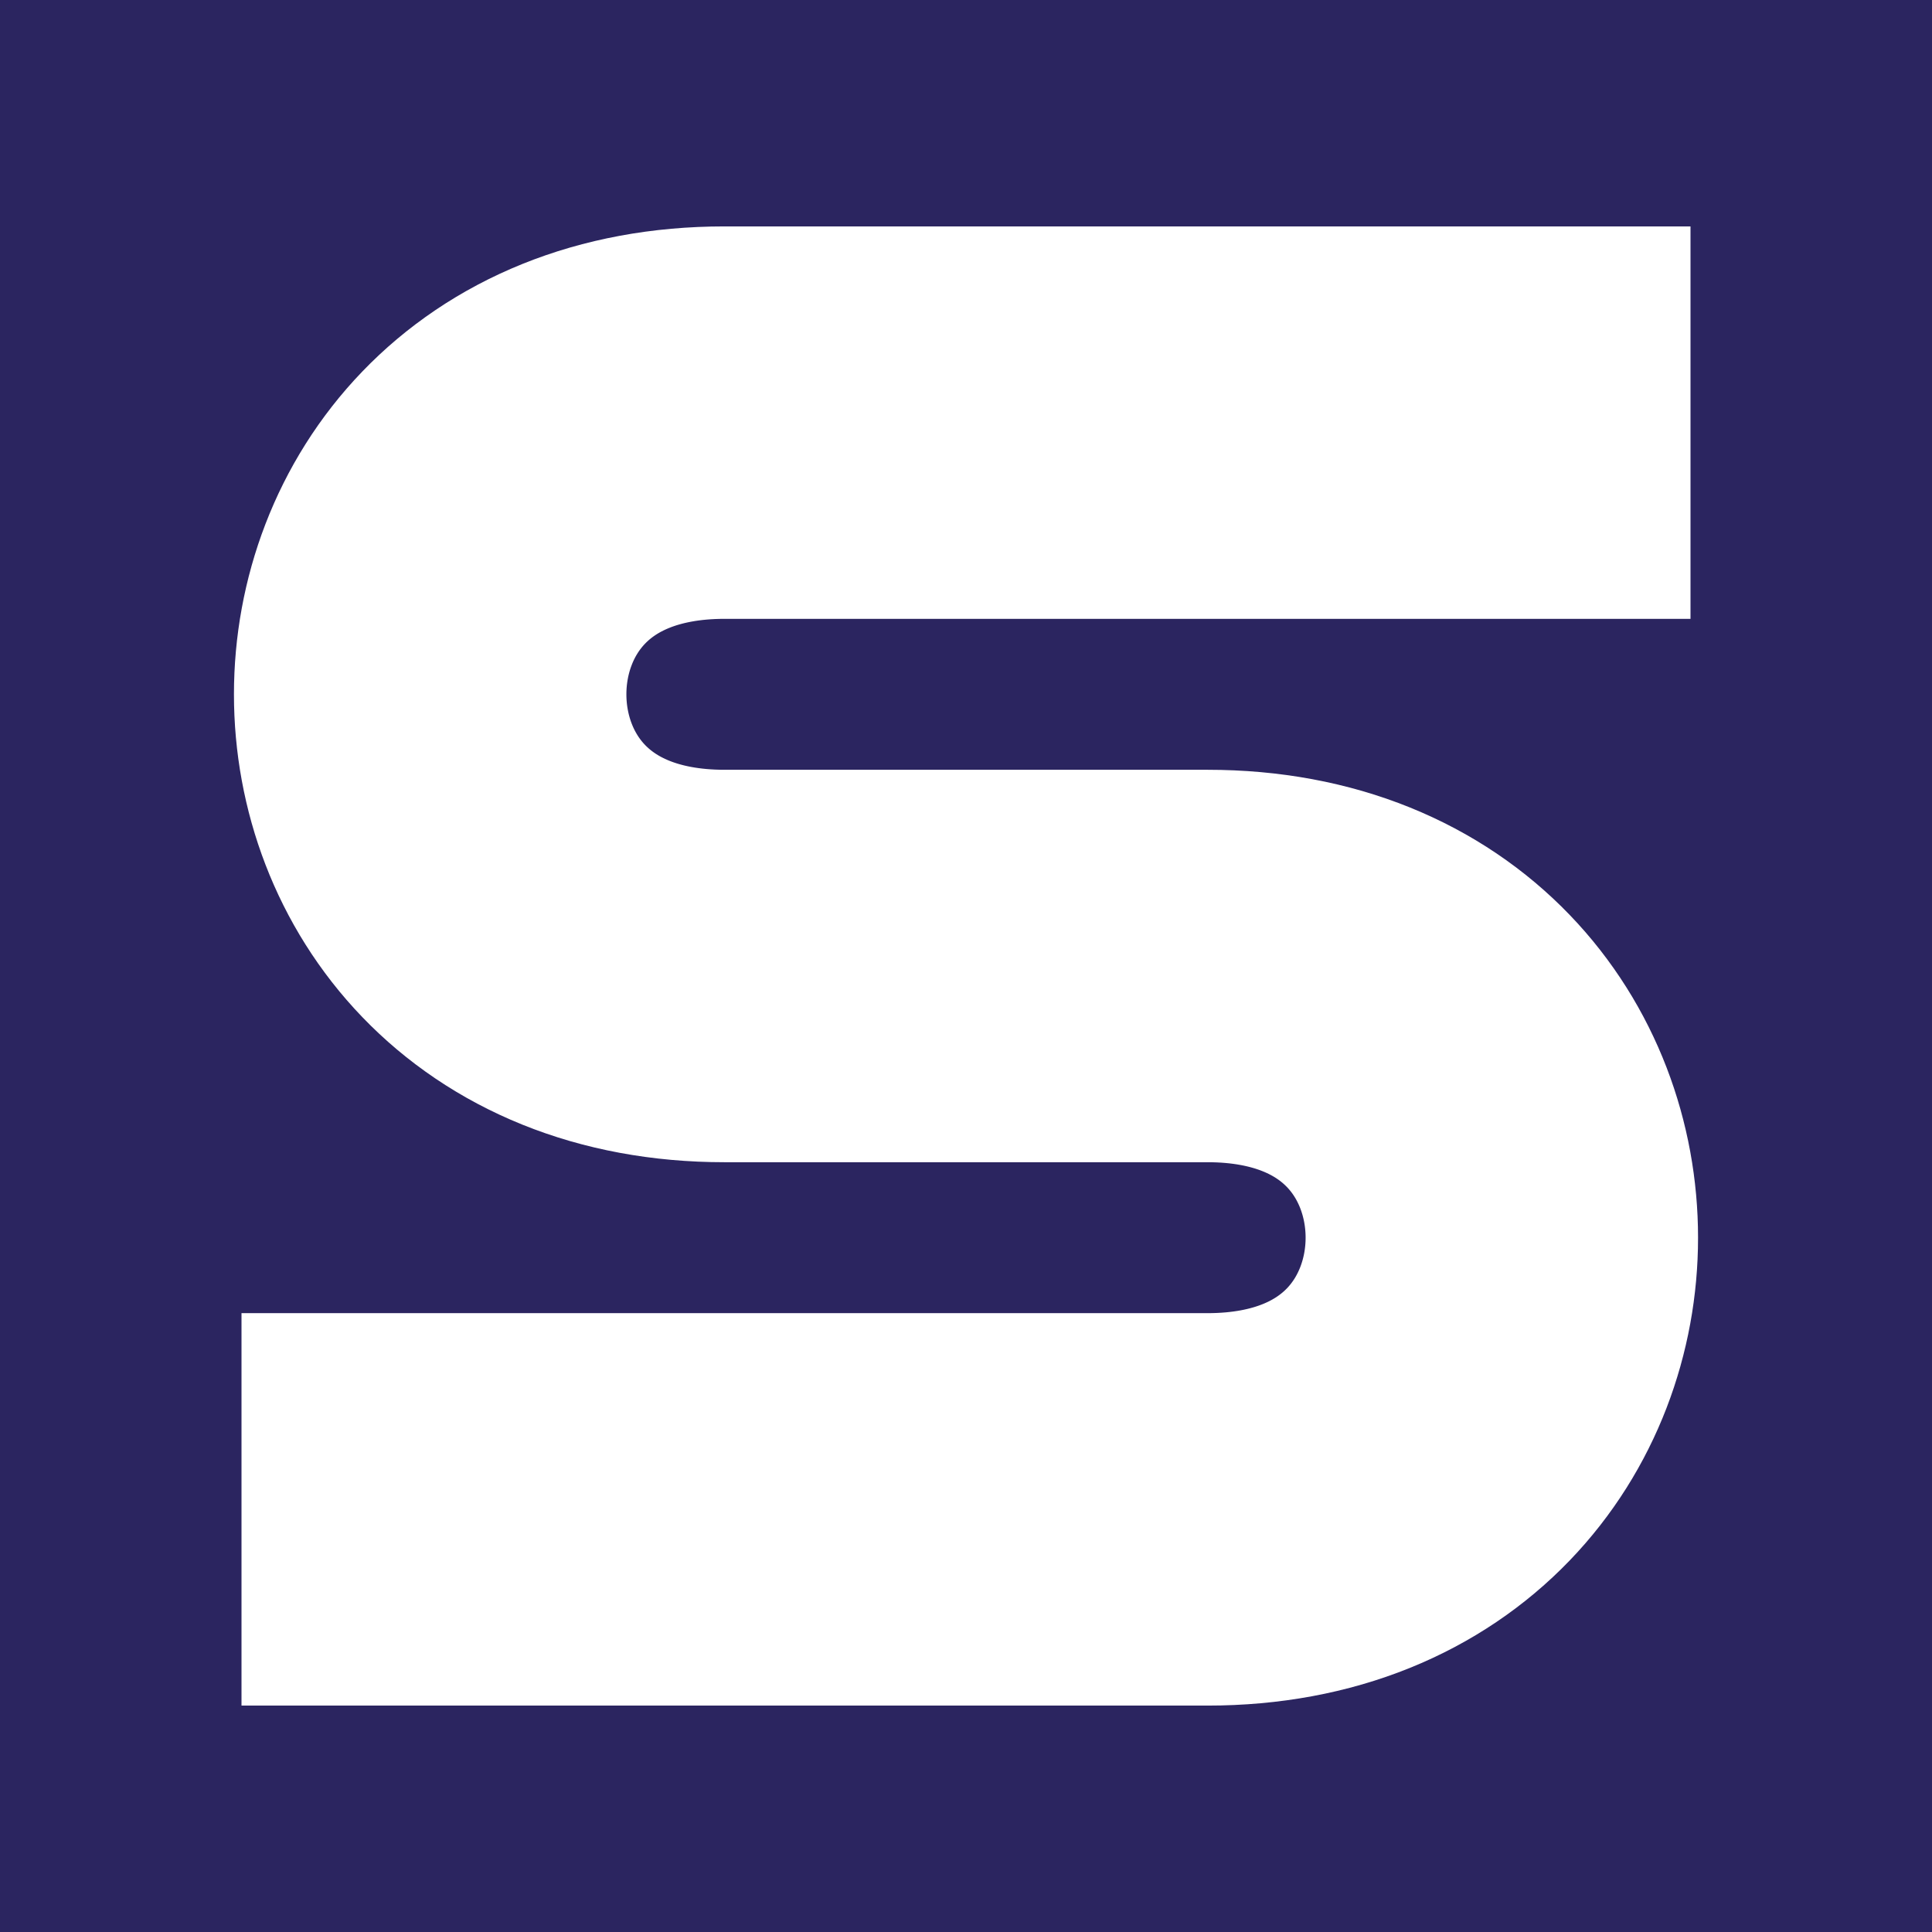
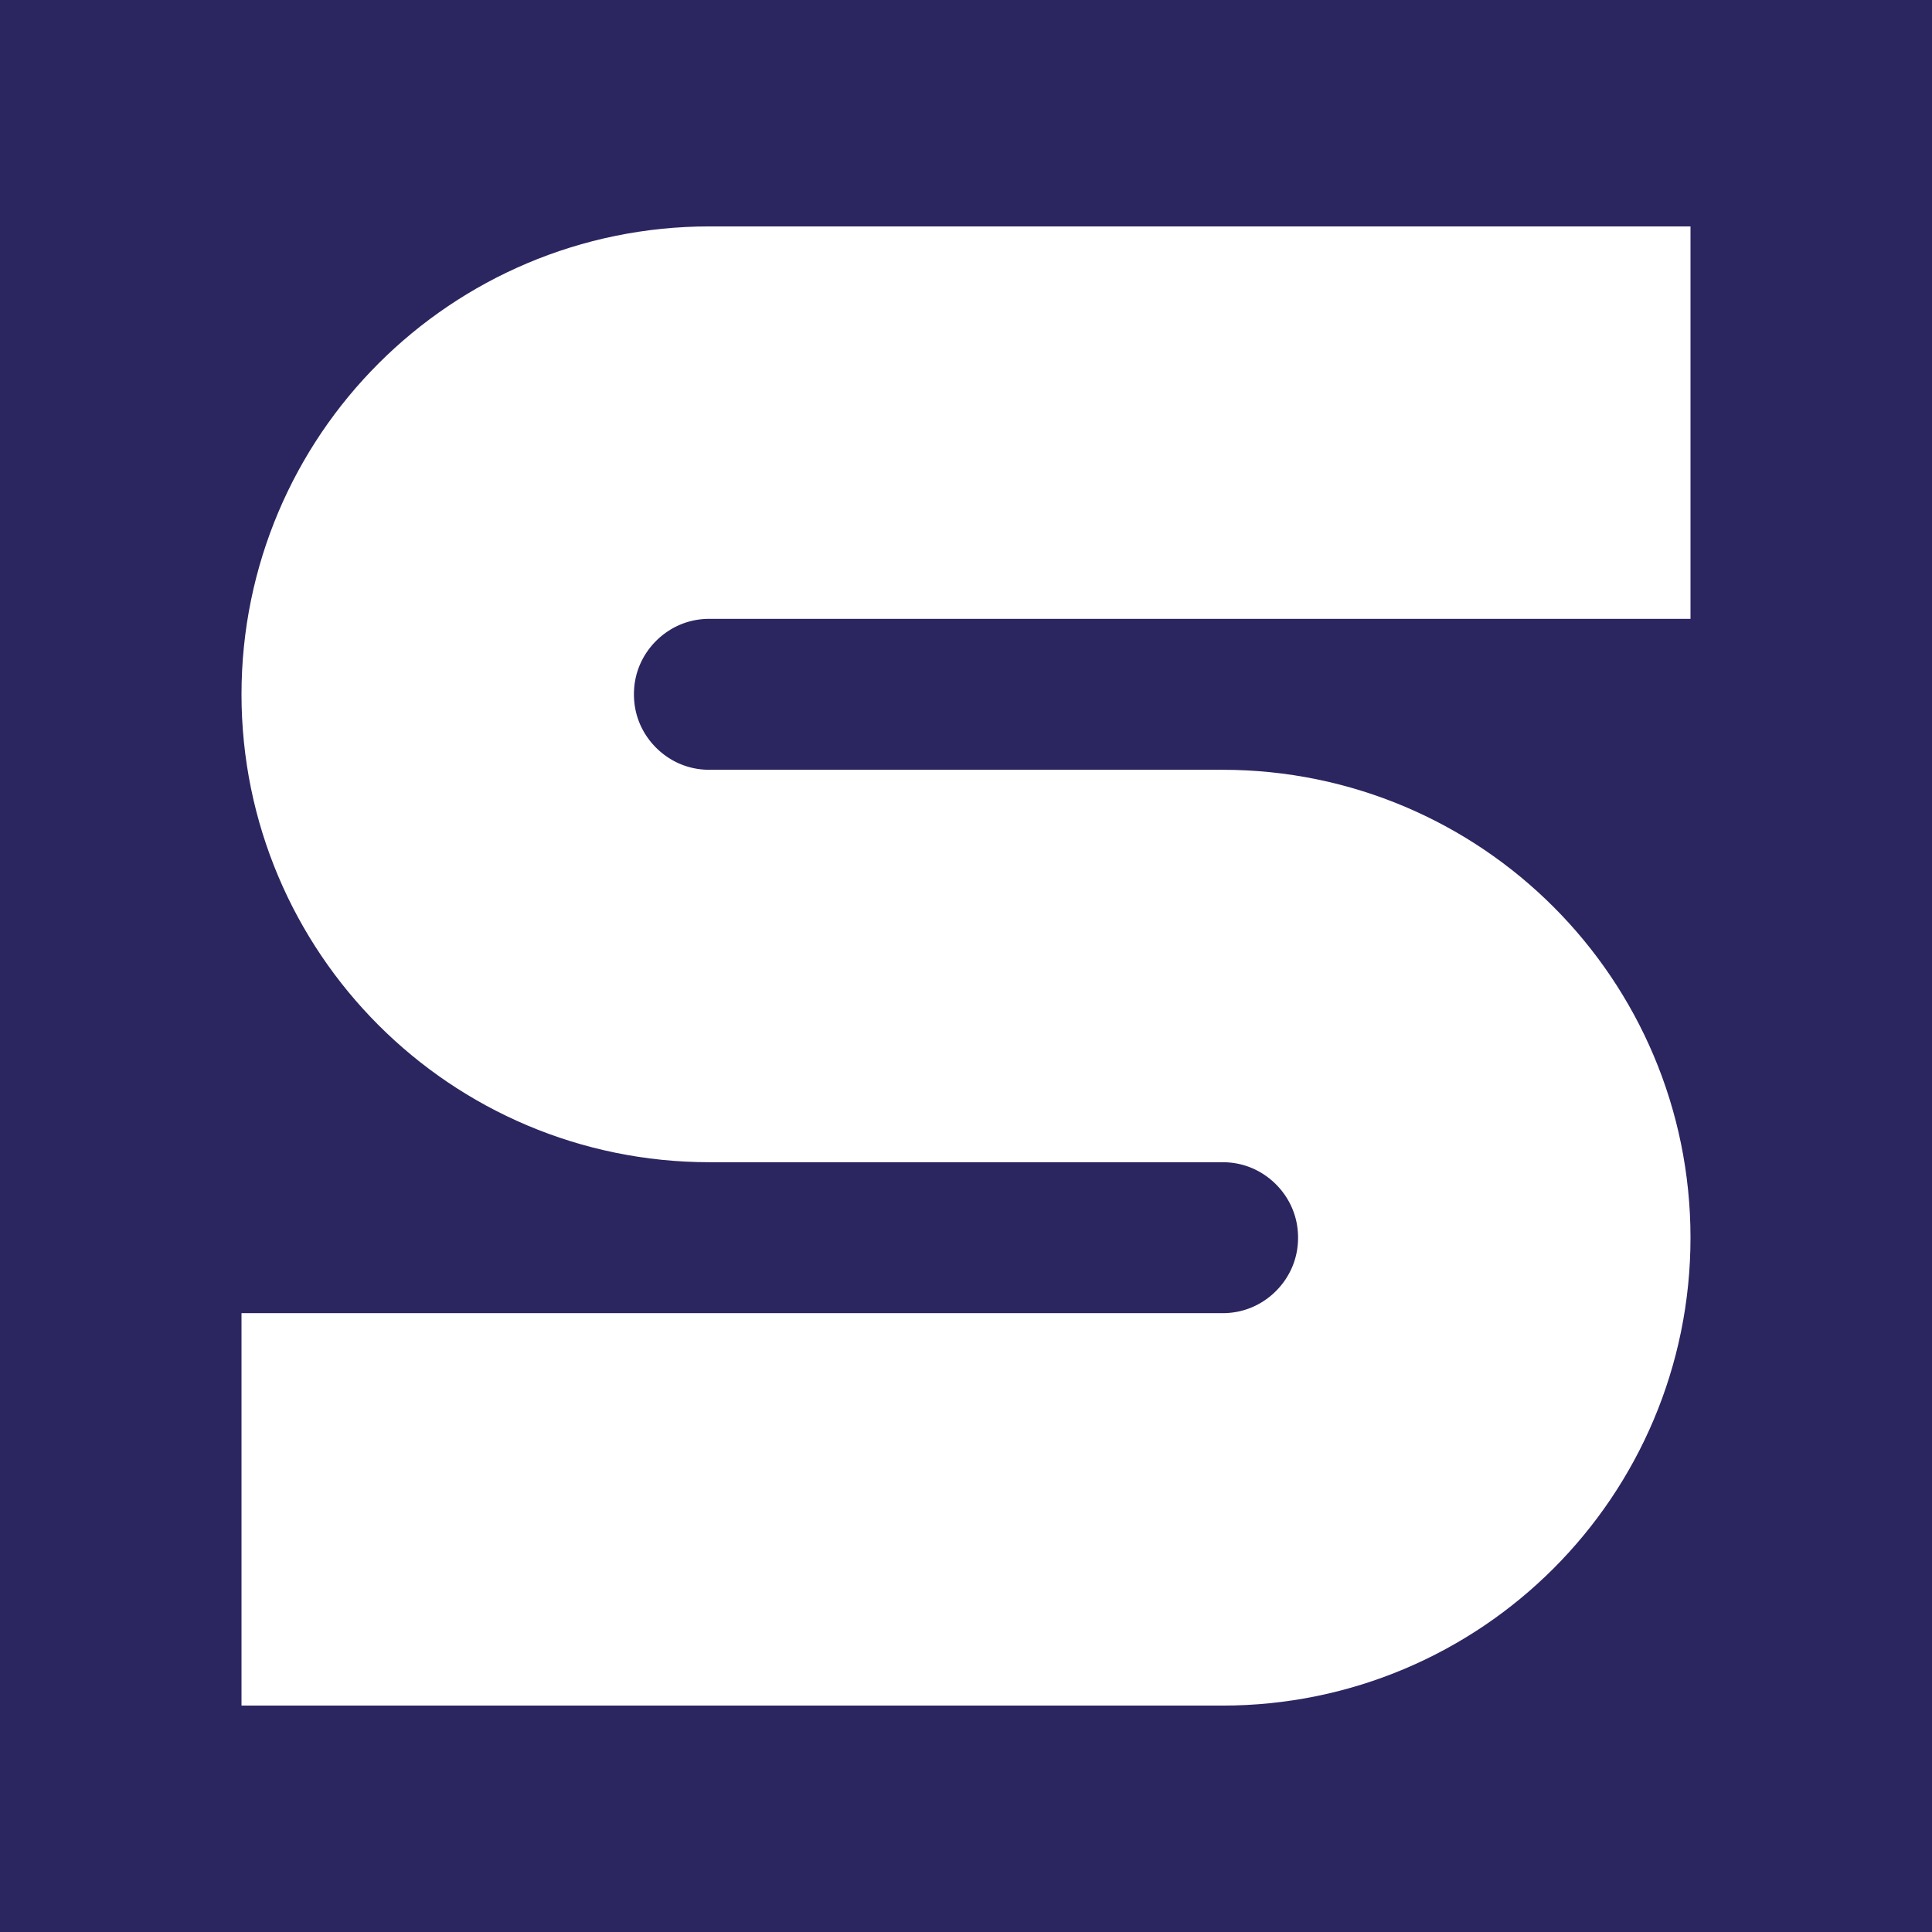
<svg xmlns="http://www.w3.org/2000/svg" viewBox="0 0 256 256" role="img" aria-label="Spor İstanbul">
  <rect width="256" height="256" fill="#2b2560" />
-   <path d="M224 56 H96 C44 56 44 128 96 128 H160 C212 128 212 200 160 200 H32" fill="none" stroke="#ffffff" stroke-width="52" />
+   <path d="M224 56 H94 A36 36 0 0 0 94 128 H162 A36 36 0 0 1 162 200 H32" fill="none" stroke="#ffffff" stroke-width="52" />
</svg>
